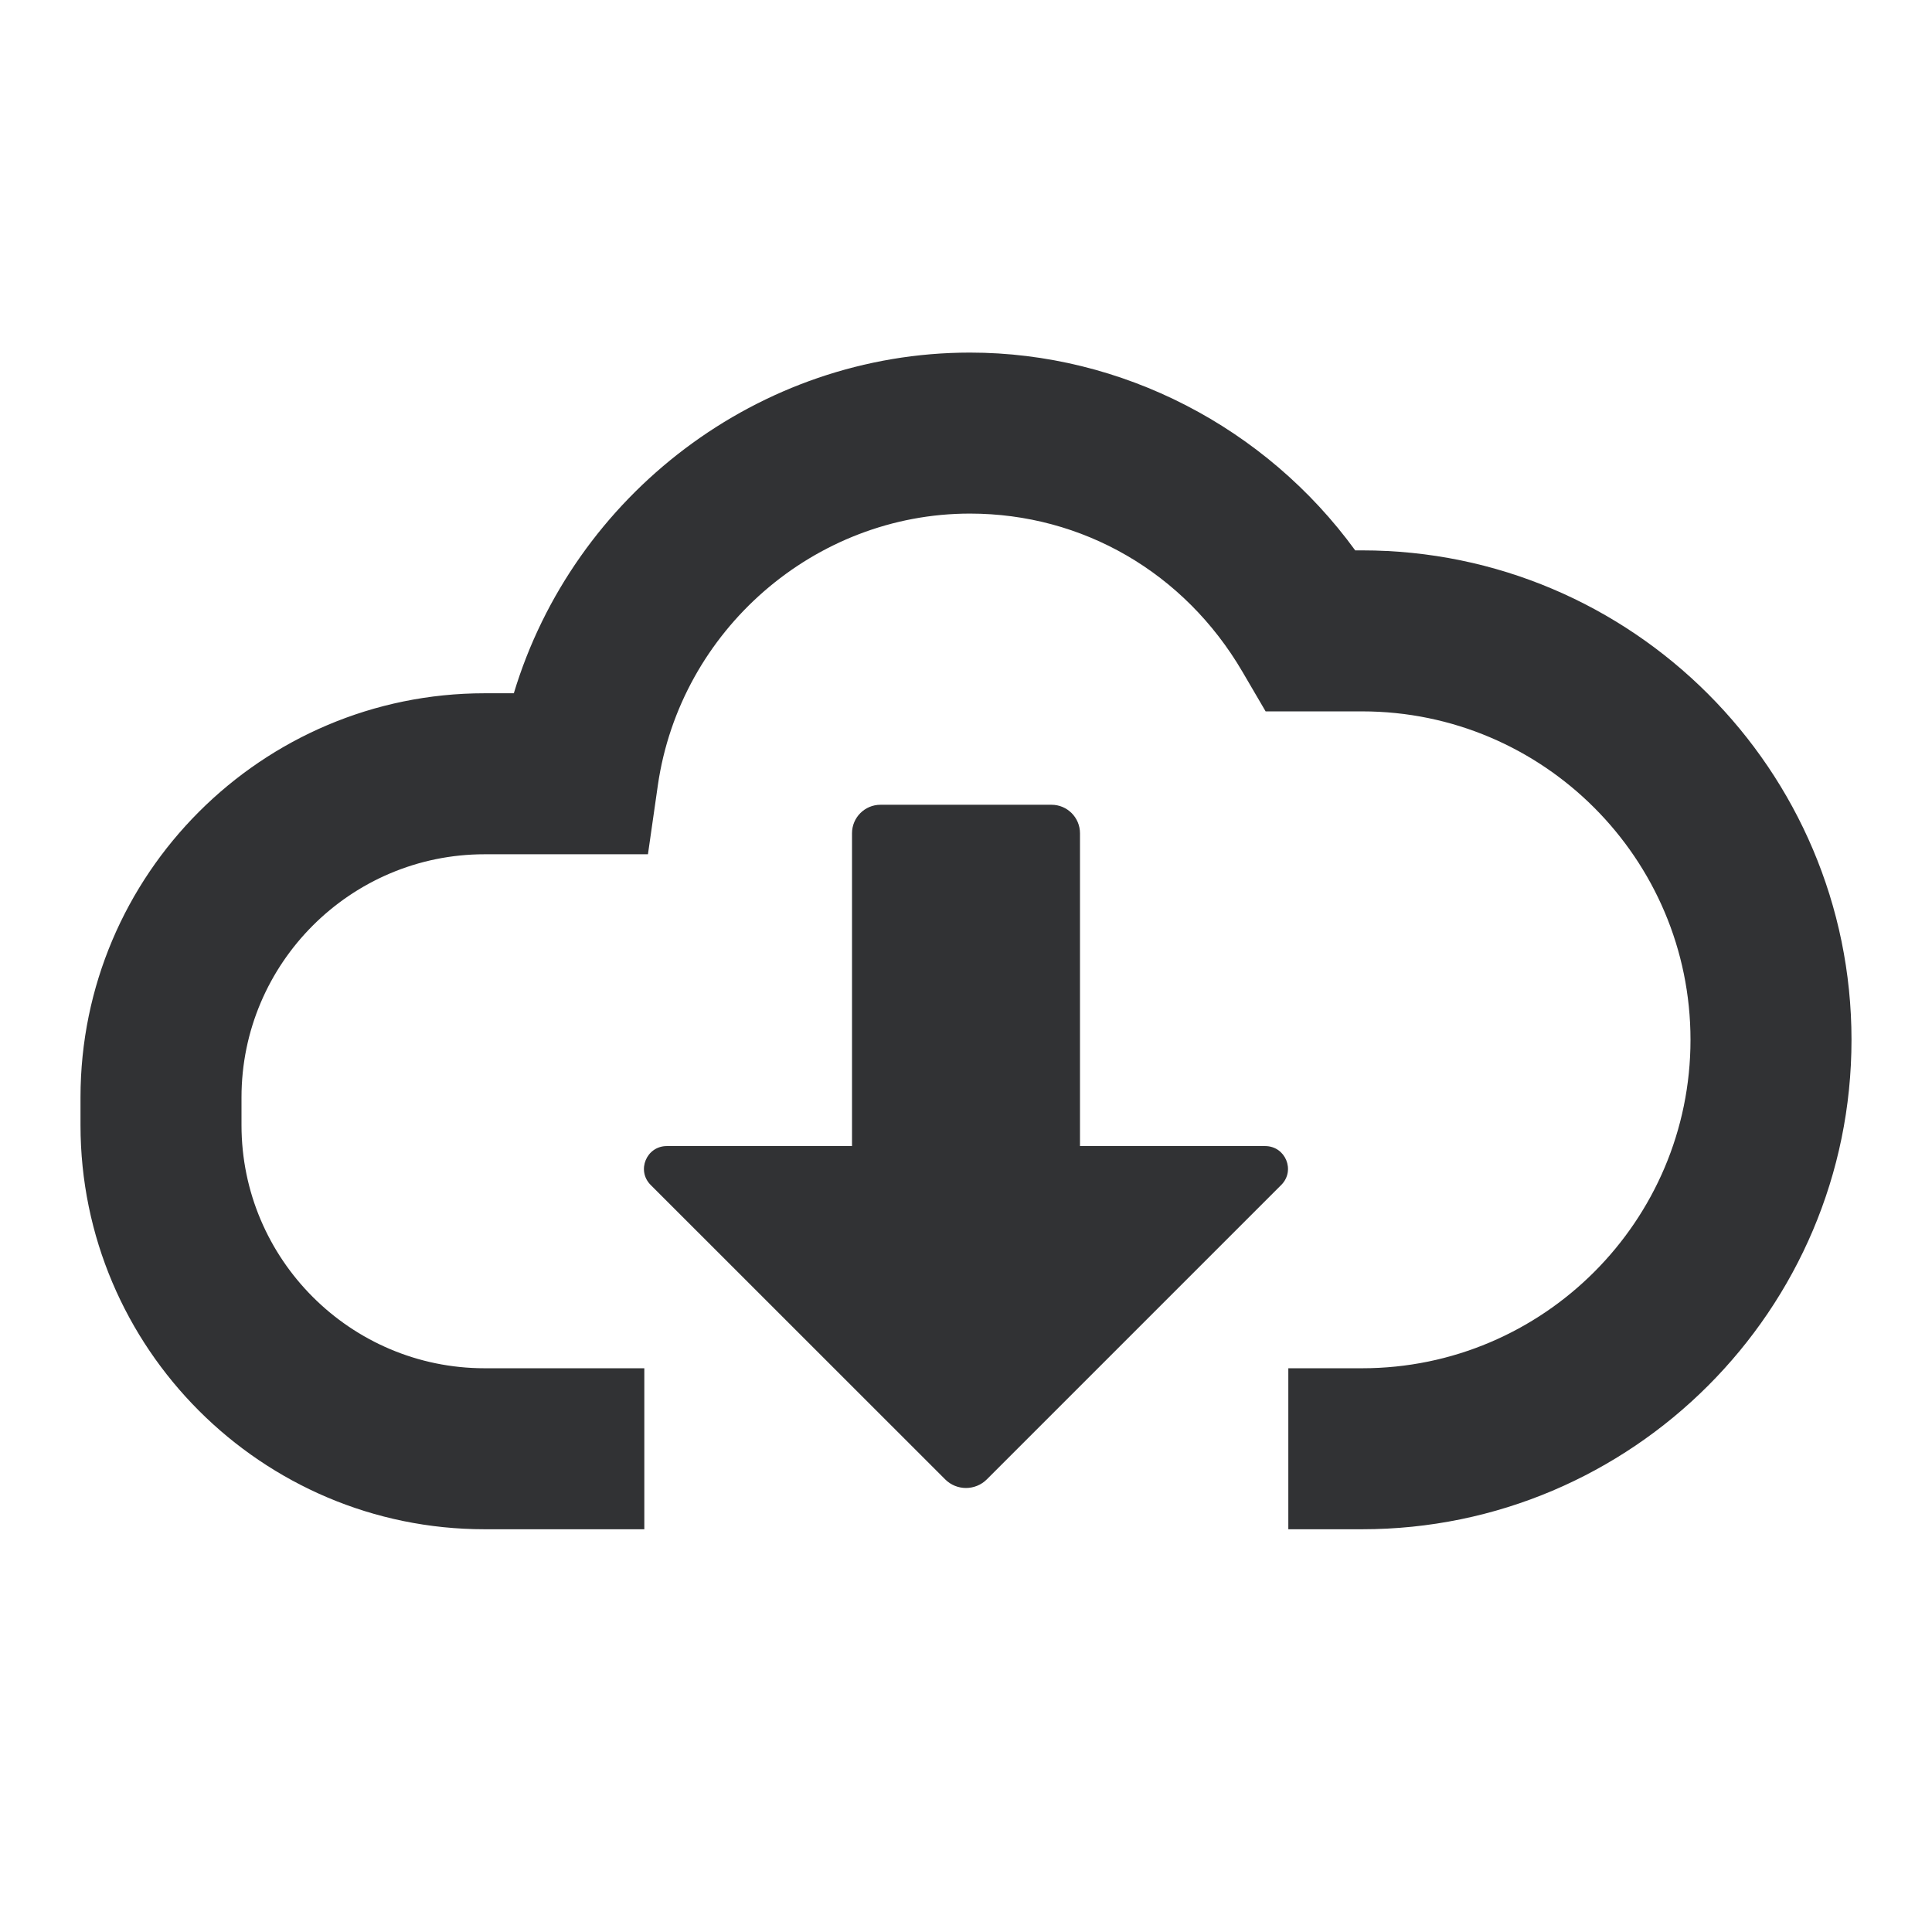
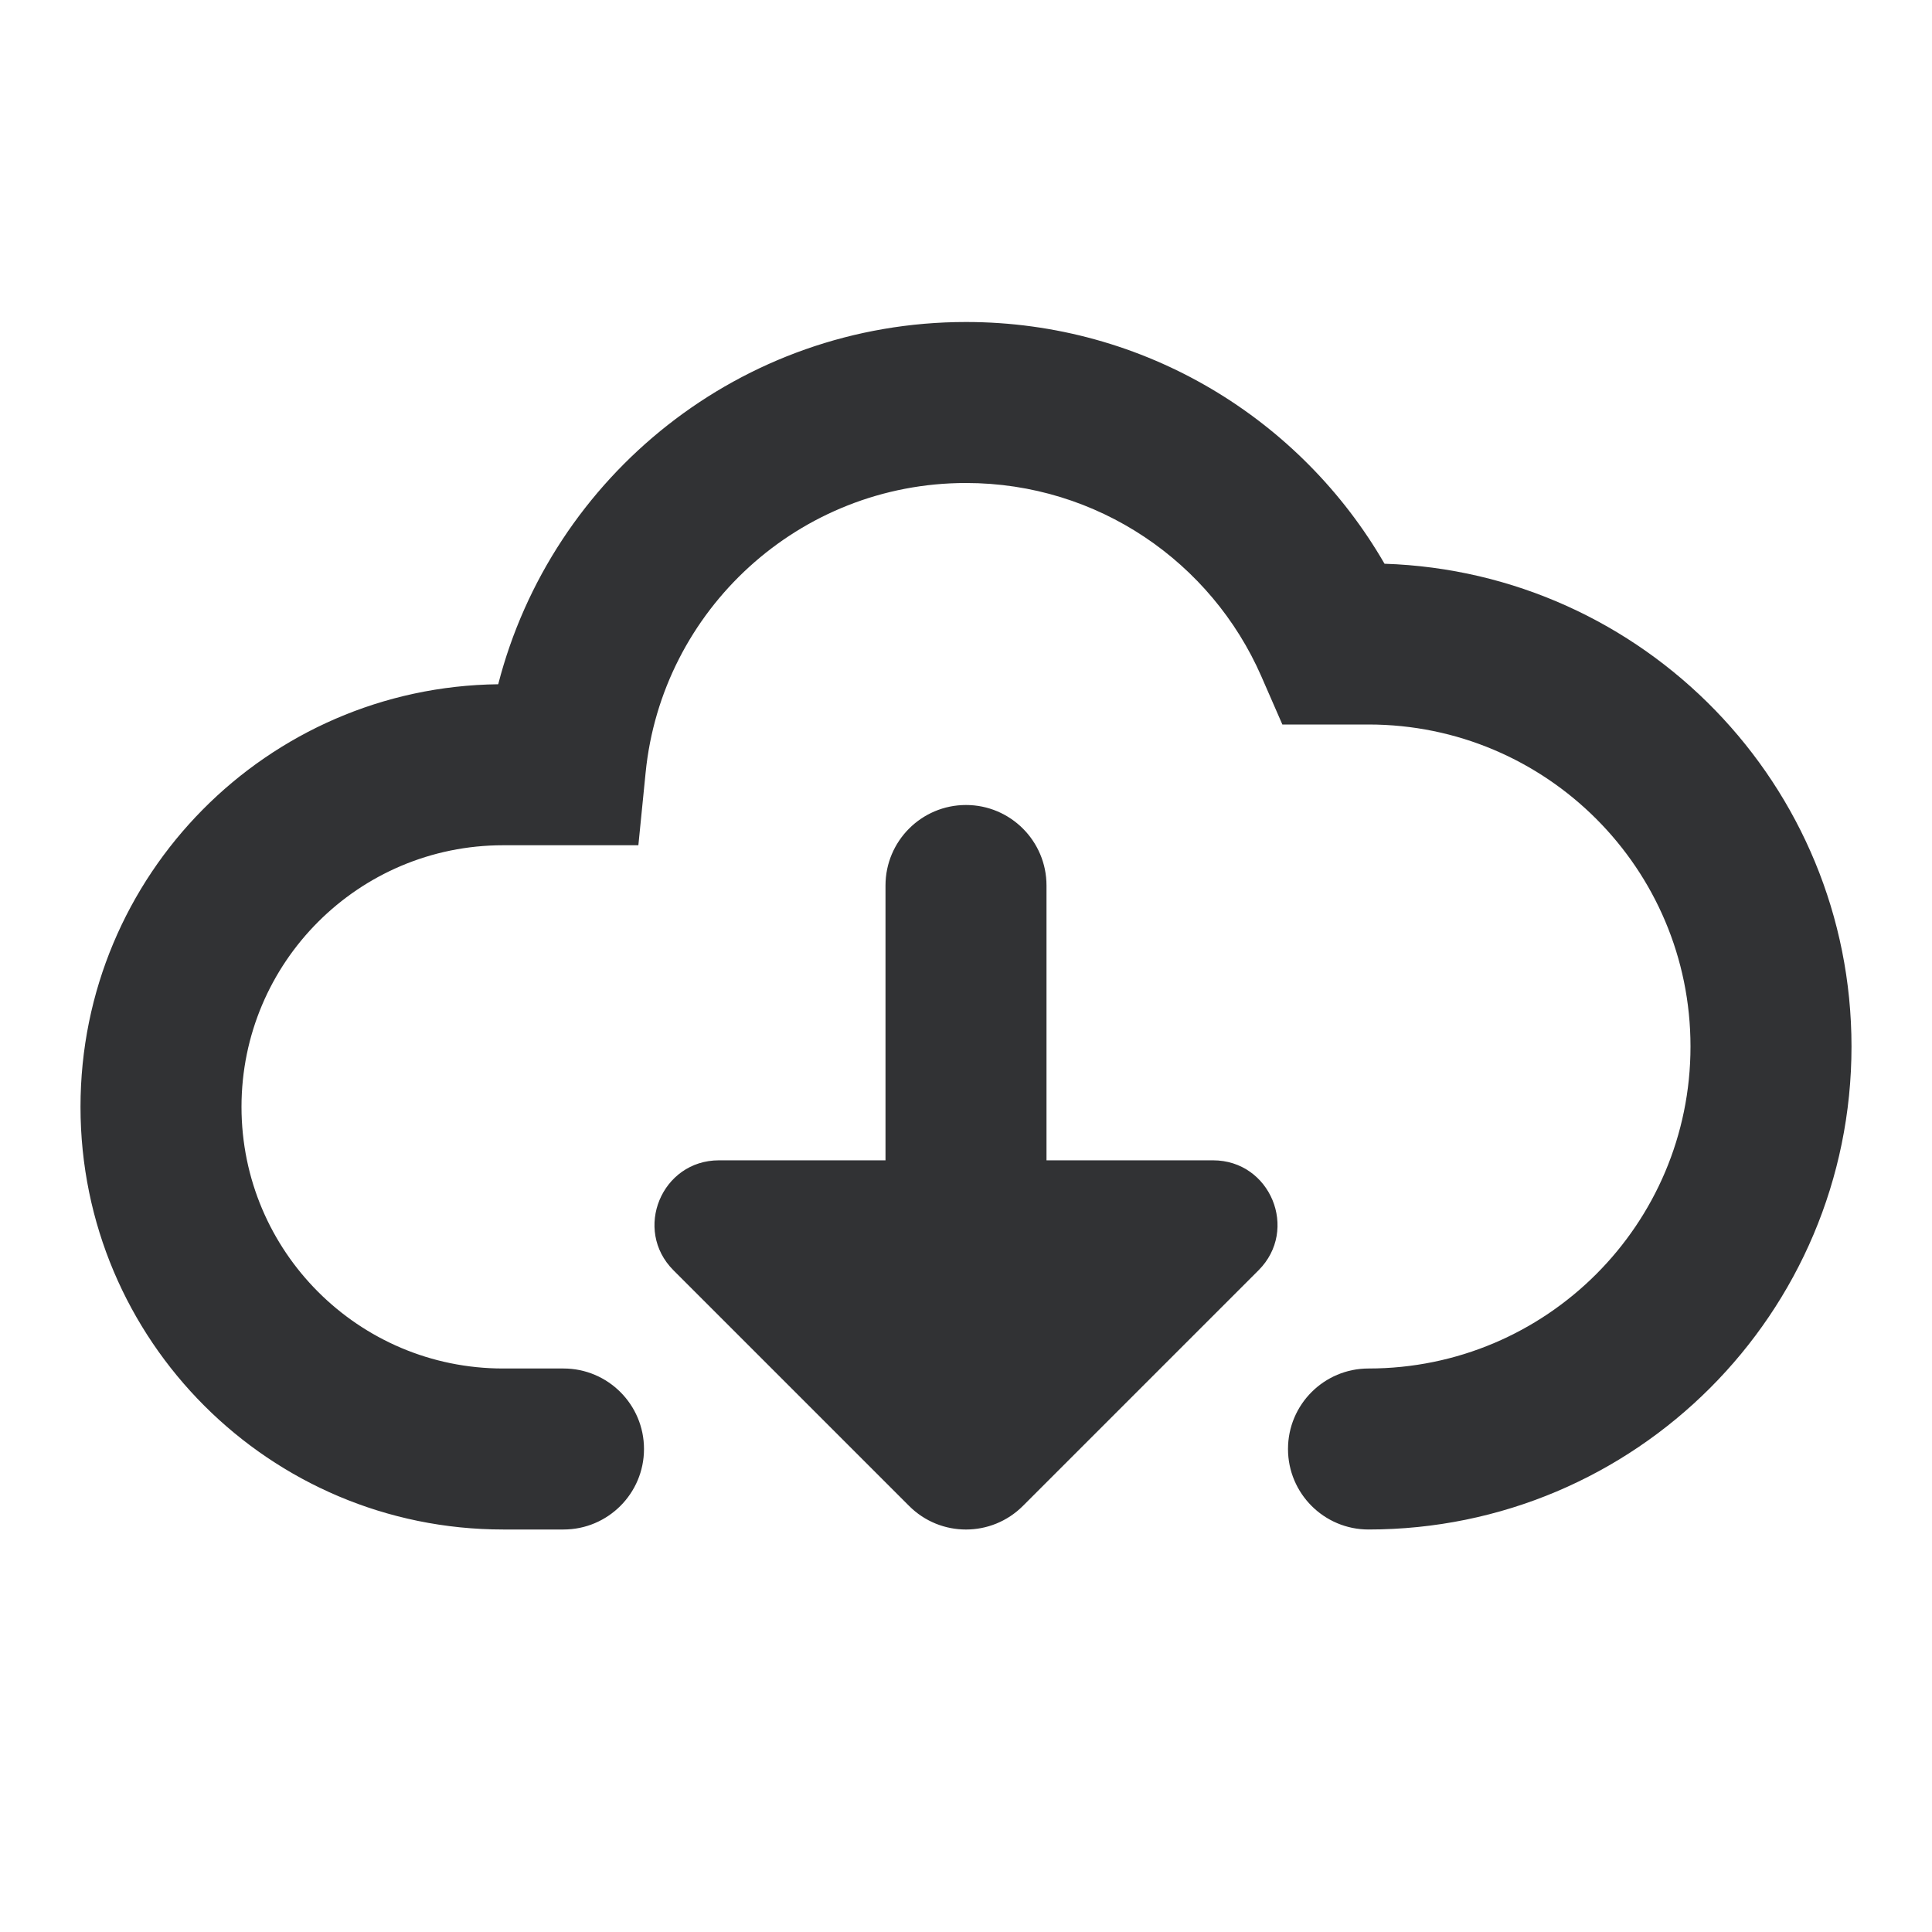
<svg xmlns="http://www.w3.org/2000/svg" width="24" height="24" viewBox="0 0 24 24" fill="none">
-   <path fill-rule="evenodd" clip-rule="evenodd" d="M16.835 6.837H16.921C20.273 6.837 23 9.565 23 12.917C23 16.27 20.273 18.997 16.921 18.997H16.004V16.997H16.921C19.17 16.997 21 15.167 21 12.917C21 10.667 19.17 8.837 16.921 8.837H15.722L15.433 8.343C14.713 7.113 13.448 6.38 12.049 6.38C10.117 6.38 8.45 7.831 8.172 9.755L8.049 10.612H6.02C4.355 10.612 3 11.967 3 13.632V13.977C3 15.642 4.355 16.997 6.02 16.997H8.004V18.997H6.02C3.252 18.997 1 16.745 1 13.977V13.632C1 10.864 3.252 8.612 6.02 8.612H6.383C7.126 6.148 9.425 4.38 12.049 4.38C13.938 4.38 15.723 5.309 16.835 6.837ZM11.741 18.377L8.083 14.72C7.904 14.541 8.031 14.237 8.283 14.237H10.584V10.351C10.584 10.156 10.742 9.997 10.938 9.997H13.062C13.258 9.997 13.416 10.156 13.416 10.351V14.237H15.716C15.969 14.237 16.095 14.541 15.916 14.72L12.259 18.377C12.116 18.52 11.883 18.52 11.741 18.377Z" fill="#313234" />
+   <path fill-rule="evenodd" clip-rule="evenodd" d="M12 6C9.926 6 8.22 7.579 8.02 9.599L7.93 10.5H6.25C4.455 10.5 3 11.955 3 13.75C3 15.545 4.455 17 6.25 17H7C7.552 17 8 17.448 8 18C8 18.552 7.552 19 7 19H6.25C3.35 19 1 16.649 1 13.75C1 10.871 3.318 8.533 6.189 8.5C6.855 5.912 9.204 4 12 4C14.223 4 16.163 5.209 17.199 7.003C20.42 7.108 23 9.753 23 13C23 16.314 20.314 19 17 19C16.448 19 16 18.552 16 18C16 17.448 16.448 17 17 17C19.209 17 21 15.209 21 13C21 10.791 19.209 9 17 9H15.93L15.668 8.4C15.049 6.986 13.639 6 12 6ZM12.707 18.707C12.316 19.098 11.683 19.098 11.293 18.707L8.366 15.78C7.862 15.276 8.219 14.414 8.931 14.414L11 14.414L11 11C11 10.448 11.448 10 12 10C12.552 10 13 10.448 13 11L13 14.414H15.069C15.781 14.414 16.138 15.276 15.634 15.78L12.707 18.707Z" fill="#313234" />
</svg>
